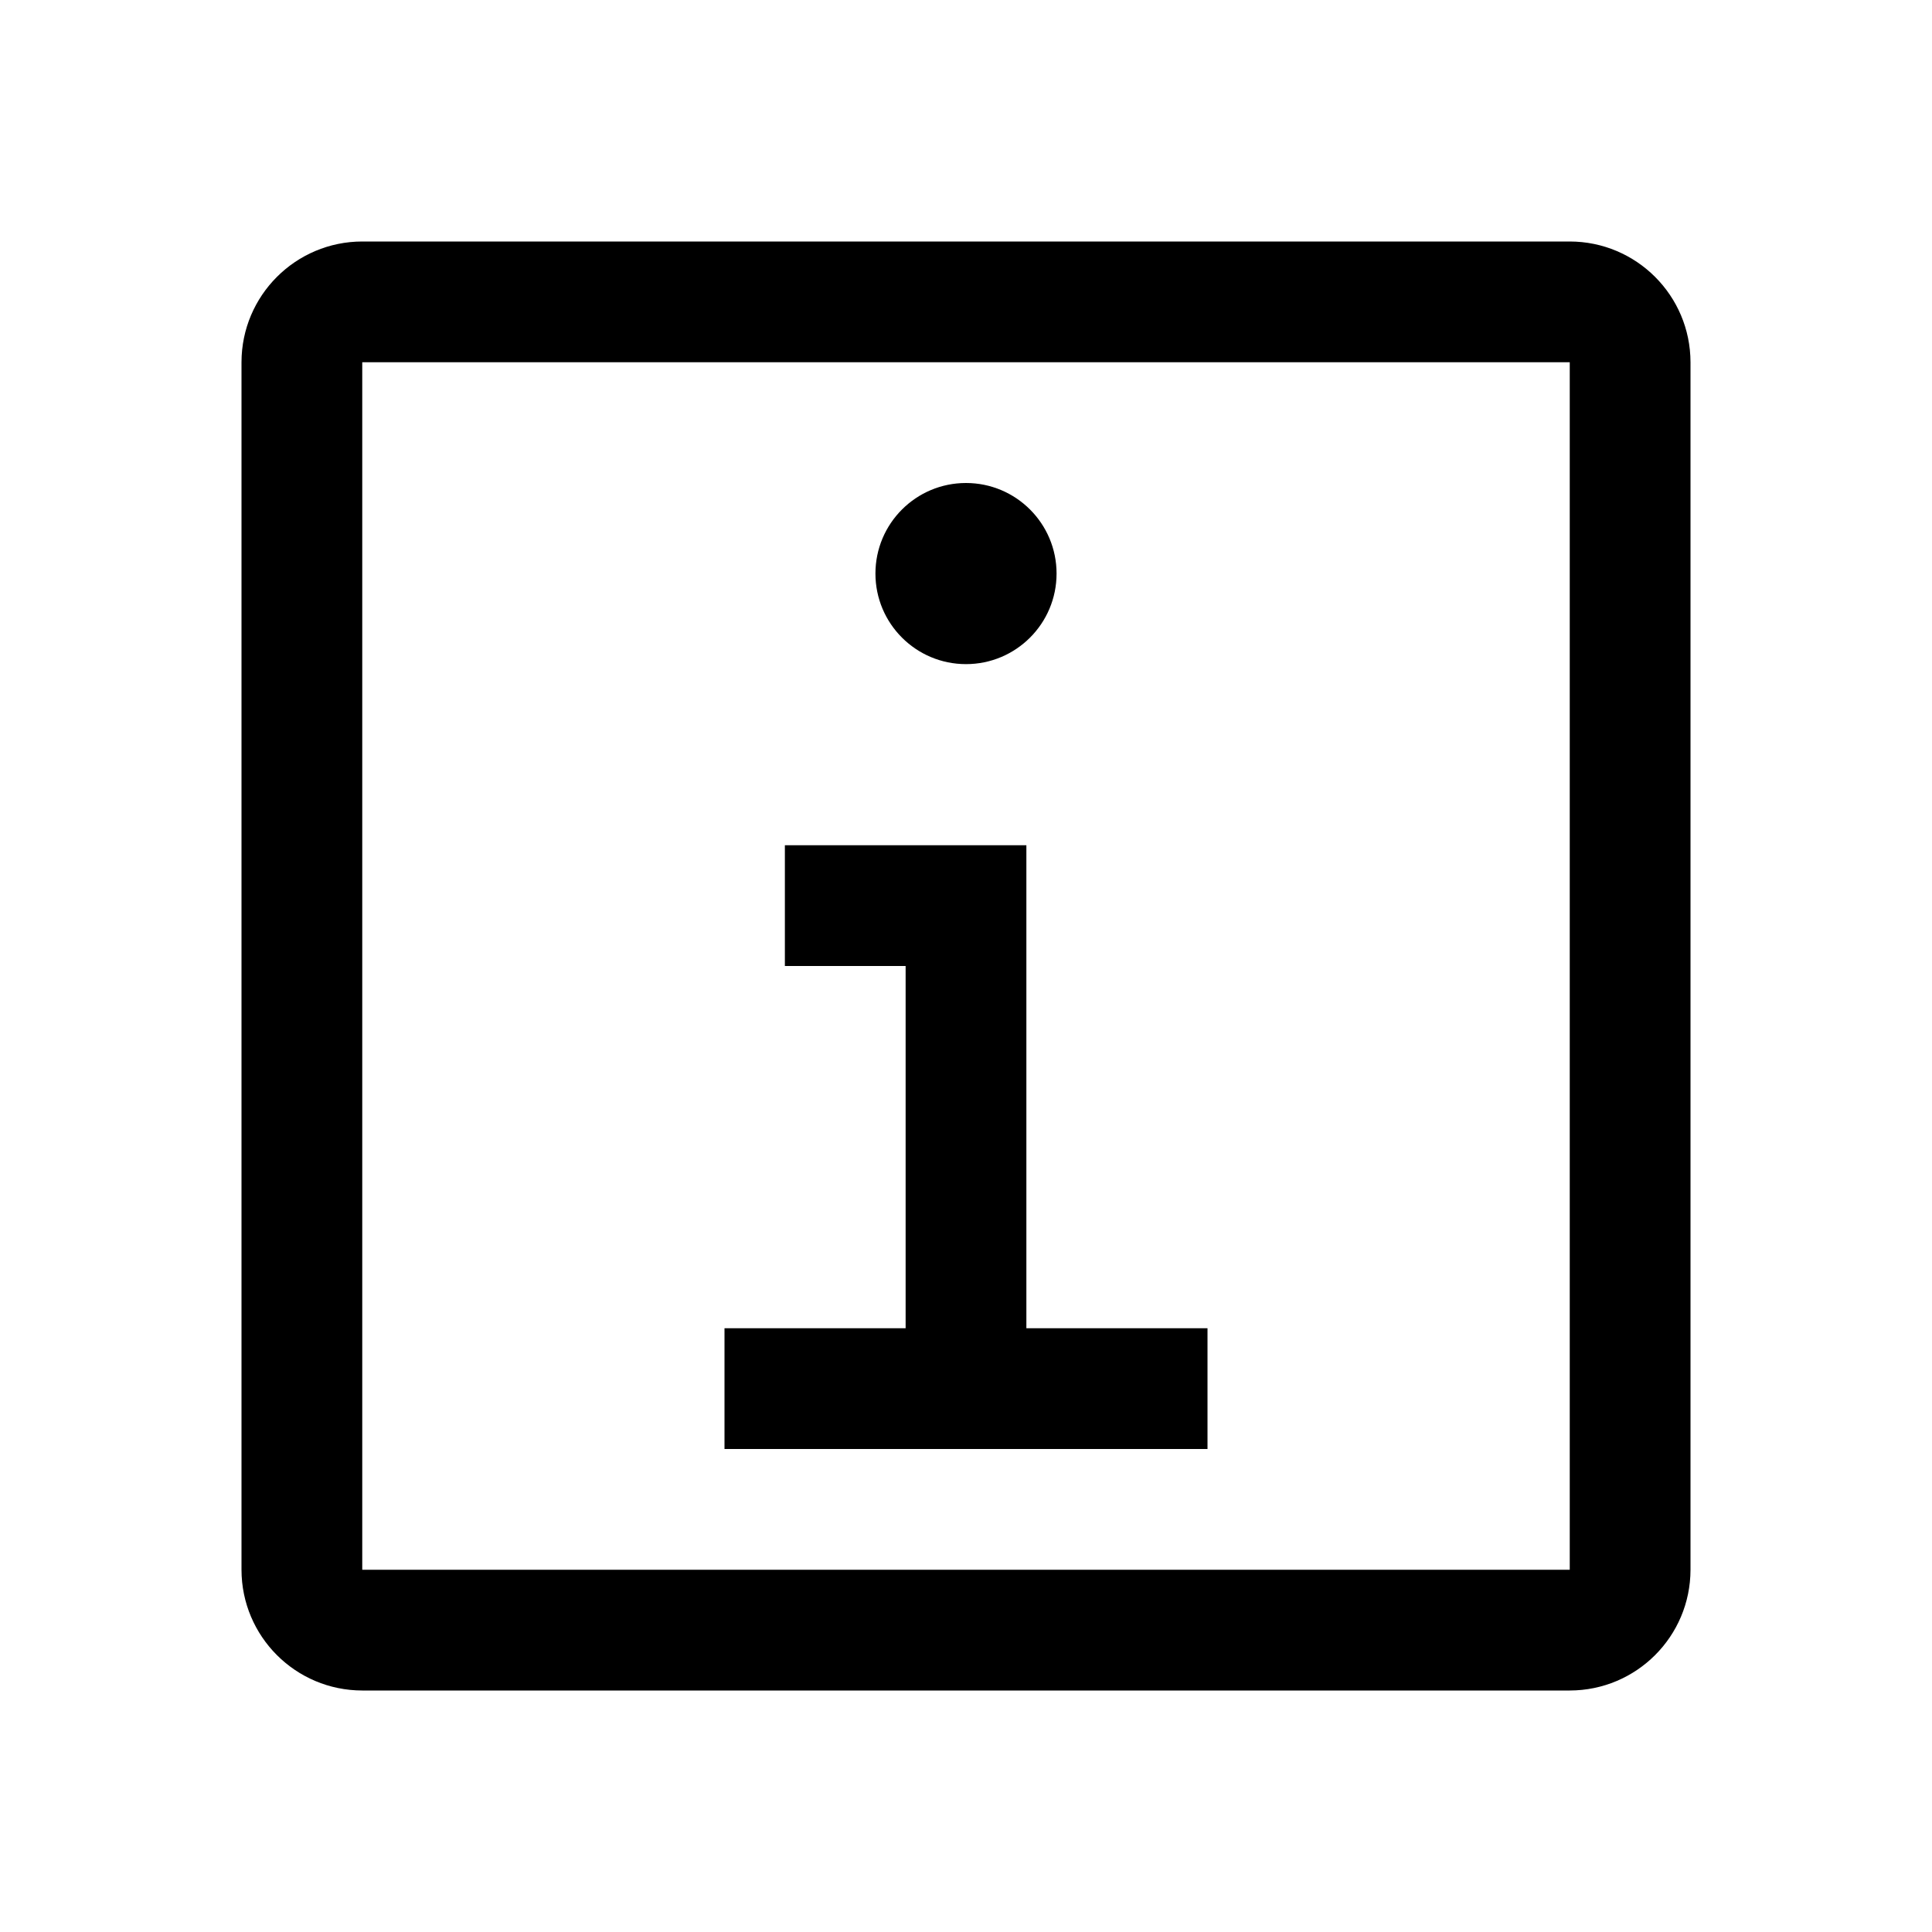
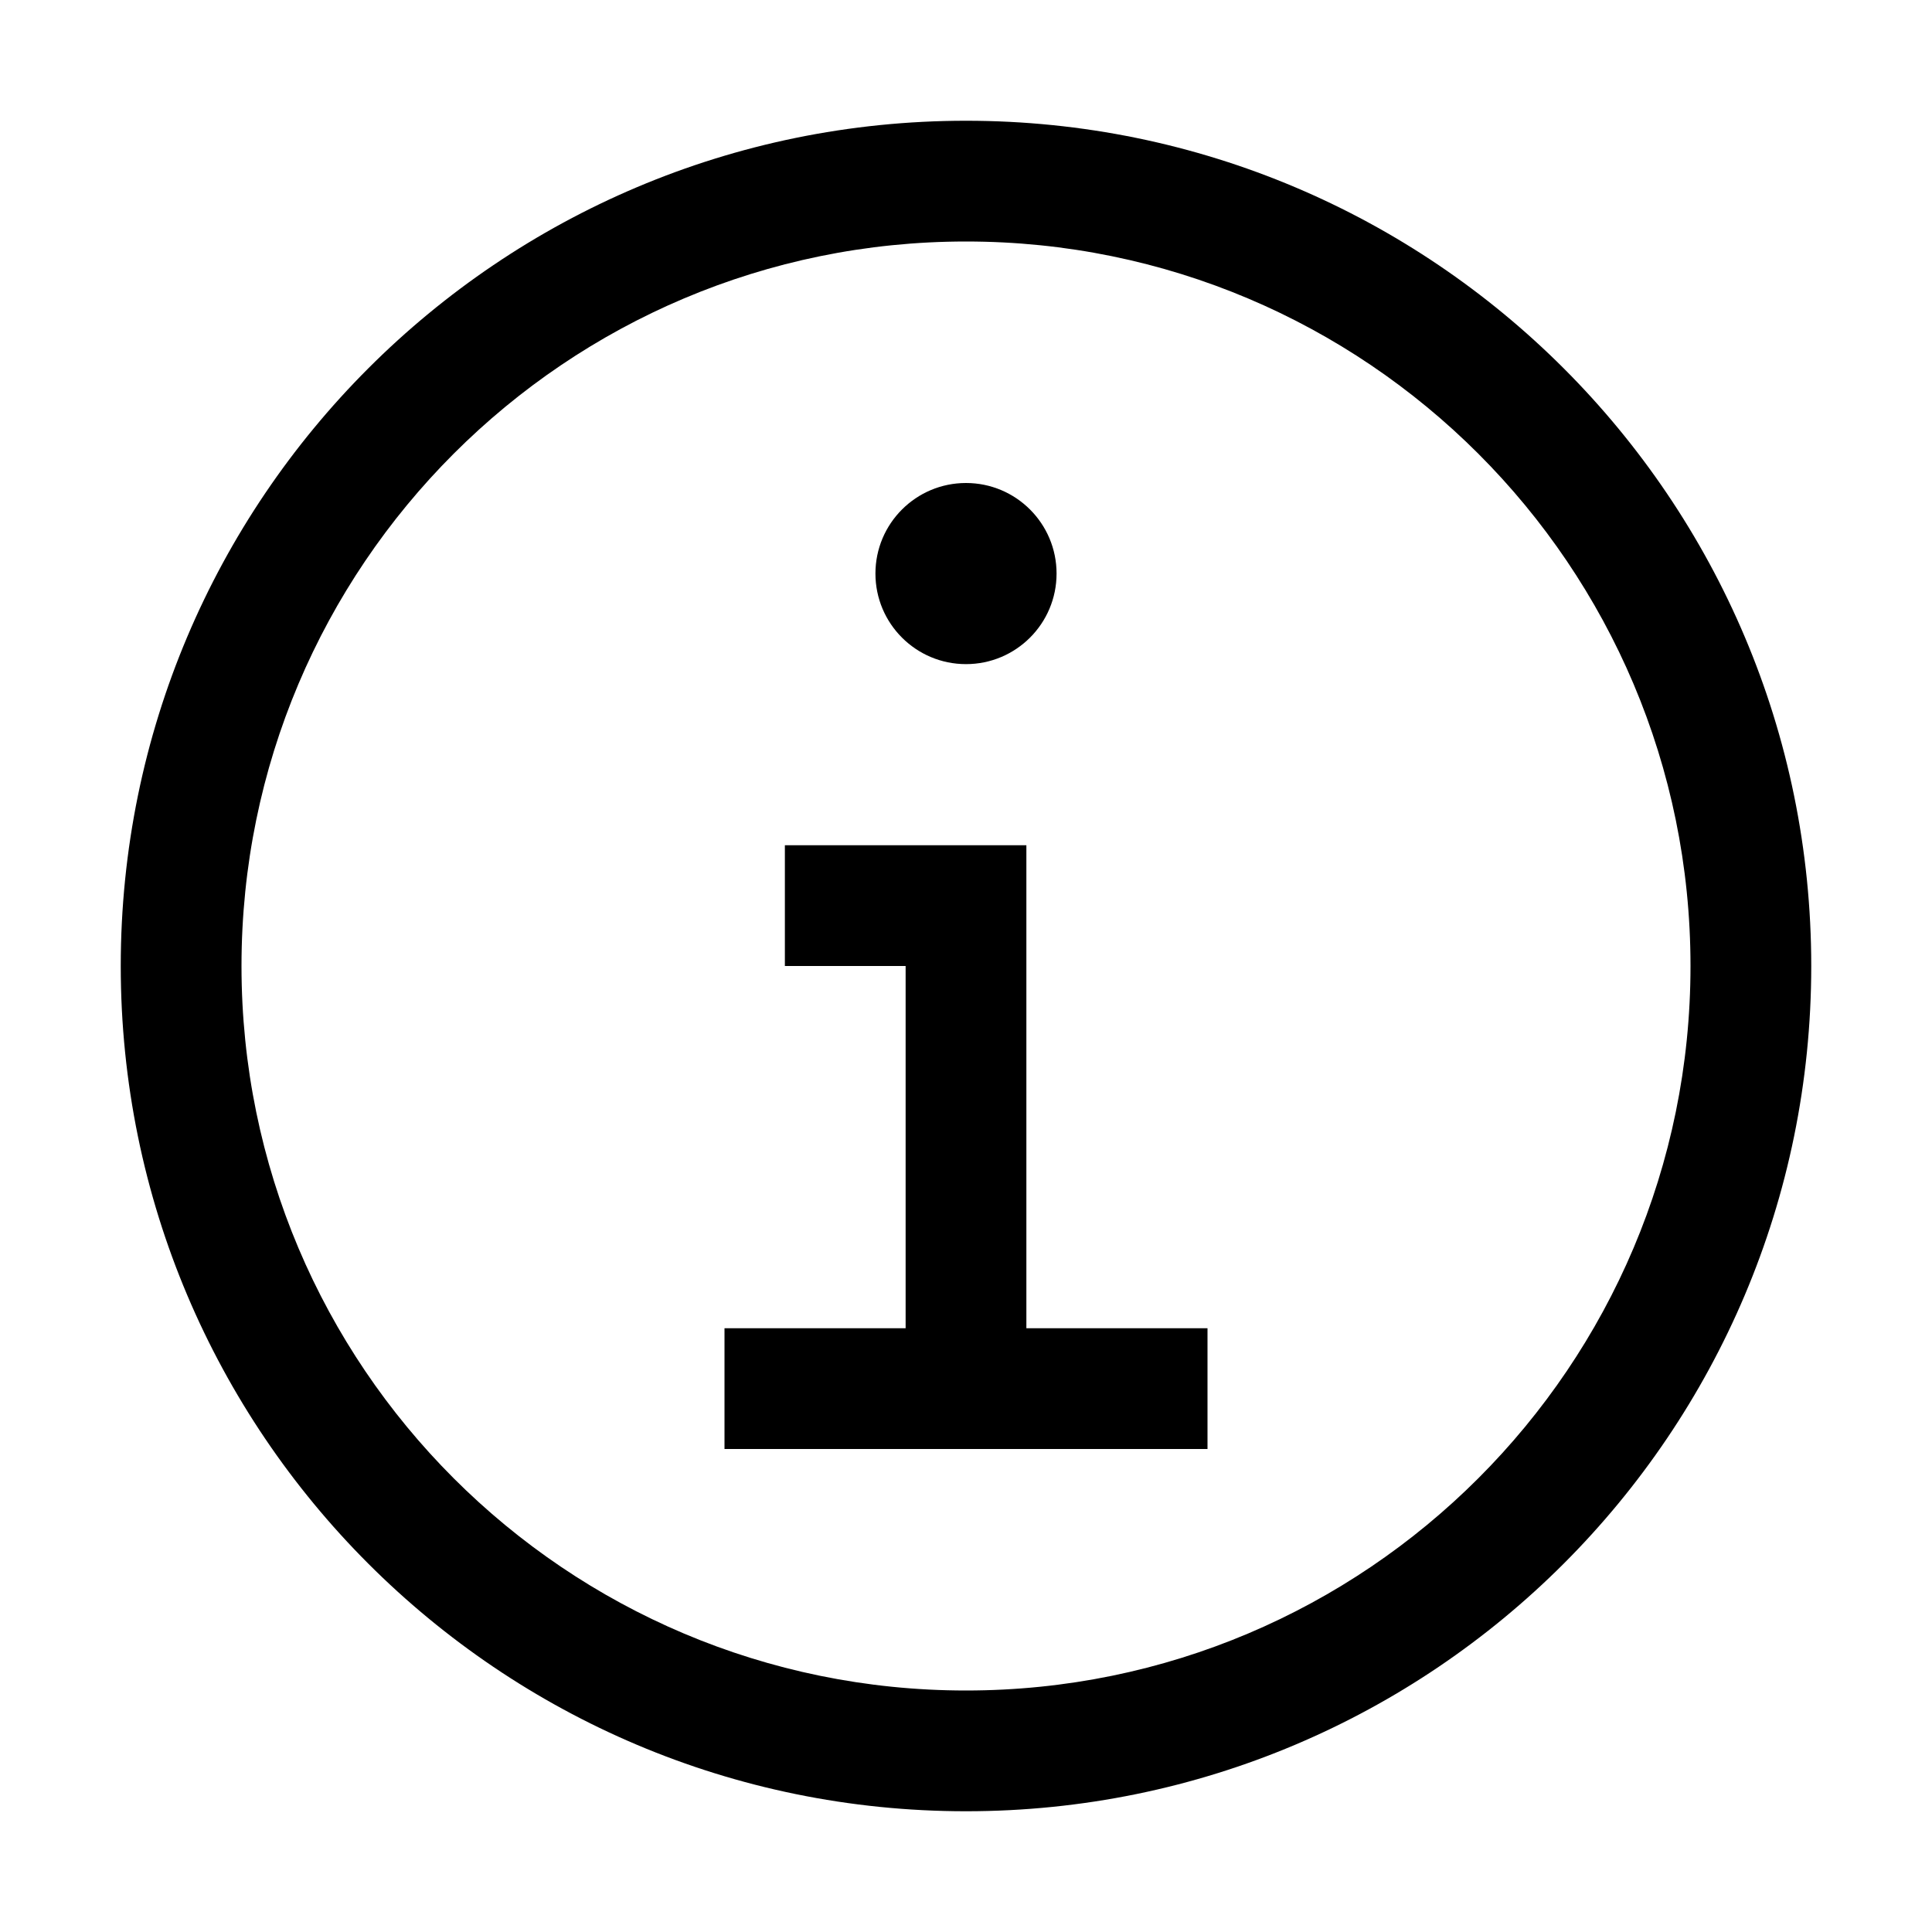
<svg xmlns="http://www.w3.org/2000/svg" viewBox="0 0 32 32">
  <path d="M17 22v-8h-4v2h2v6h-3v2h8v-2h-3zM16 8a1.5 1.5 0 101.5 1.5A1.5 1.5 0 0016 8z" fill="currentColor" />
-   <path d="M26 28H6a2.002 2.002 0 01-2-2V6a2.002 2.002 0 012-2h20a2.002 2.002 0 012 2v20a2.002 2.002 0 01-2 2zM6 6v20h20V6z" fill="currentColor" />
+   <path d="M16 30a14 14 0 1114-14 14 14 0 01-14 14zm0-26a12 12 0 1012 12A12 12 0 0016 4z" fill="currentColor" />
</svg>
